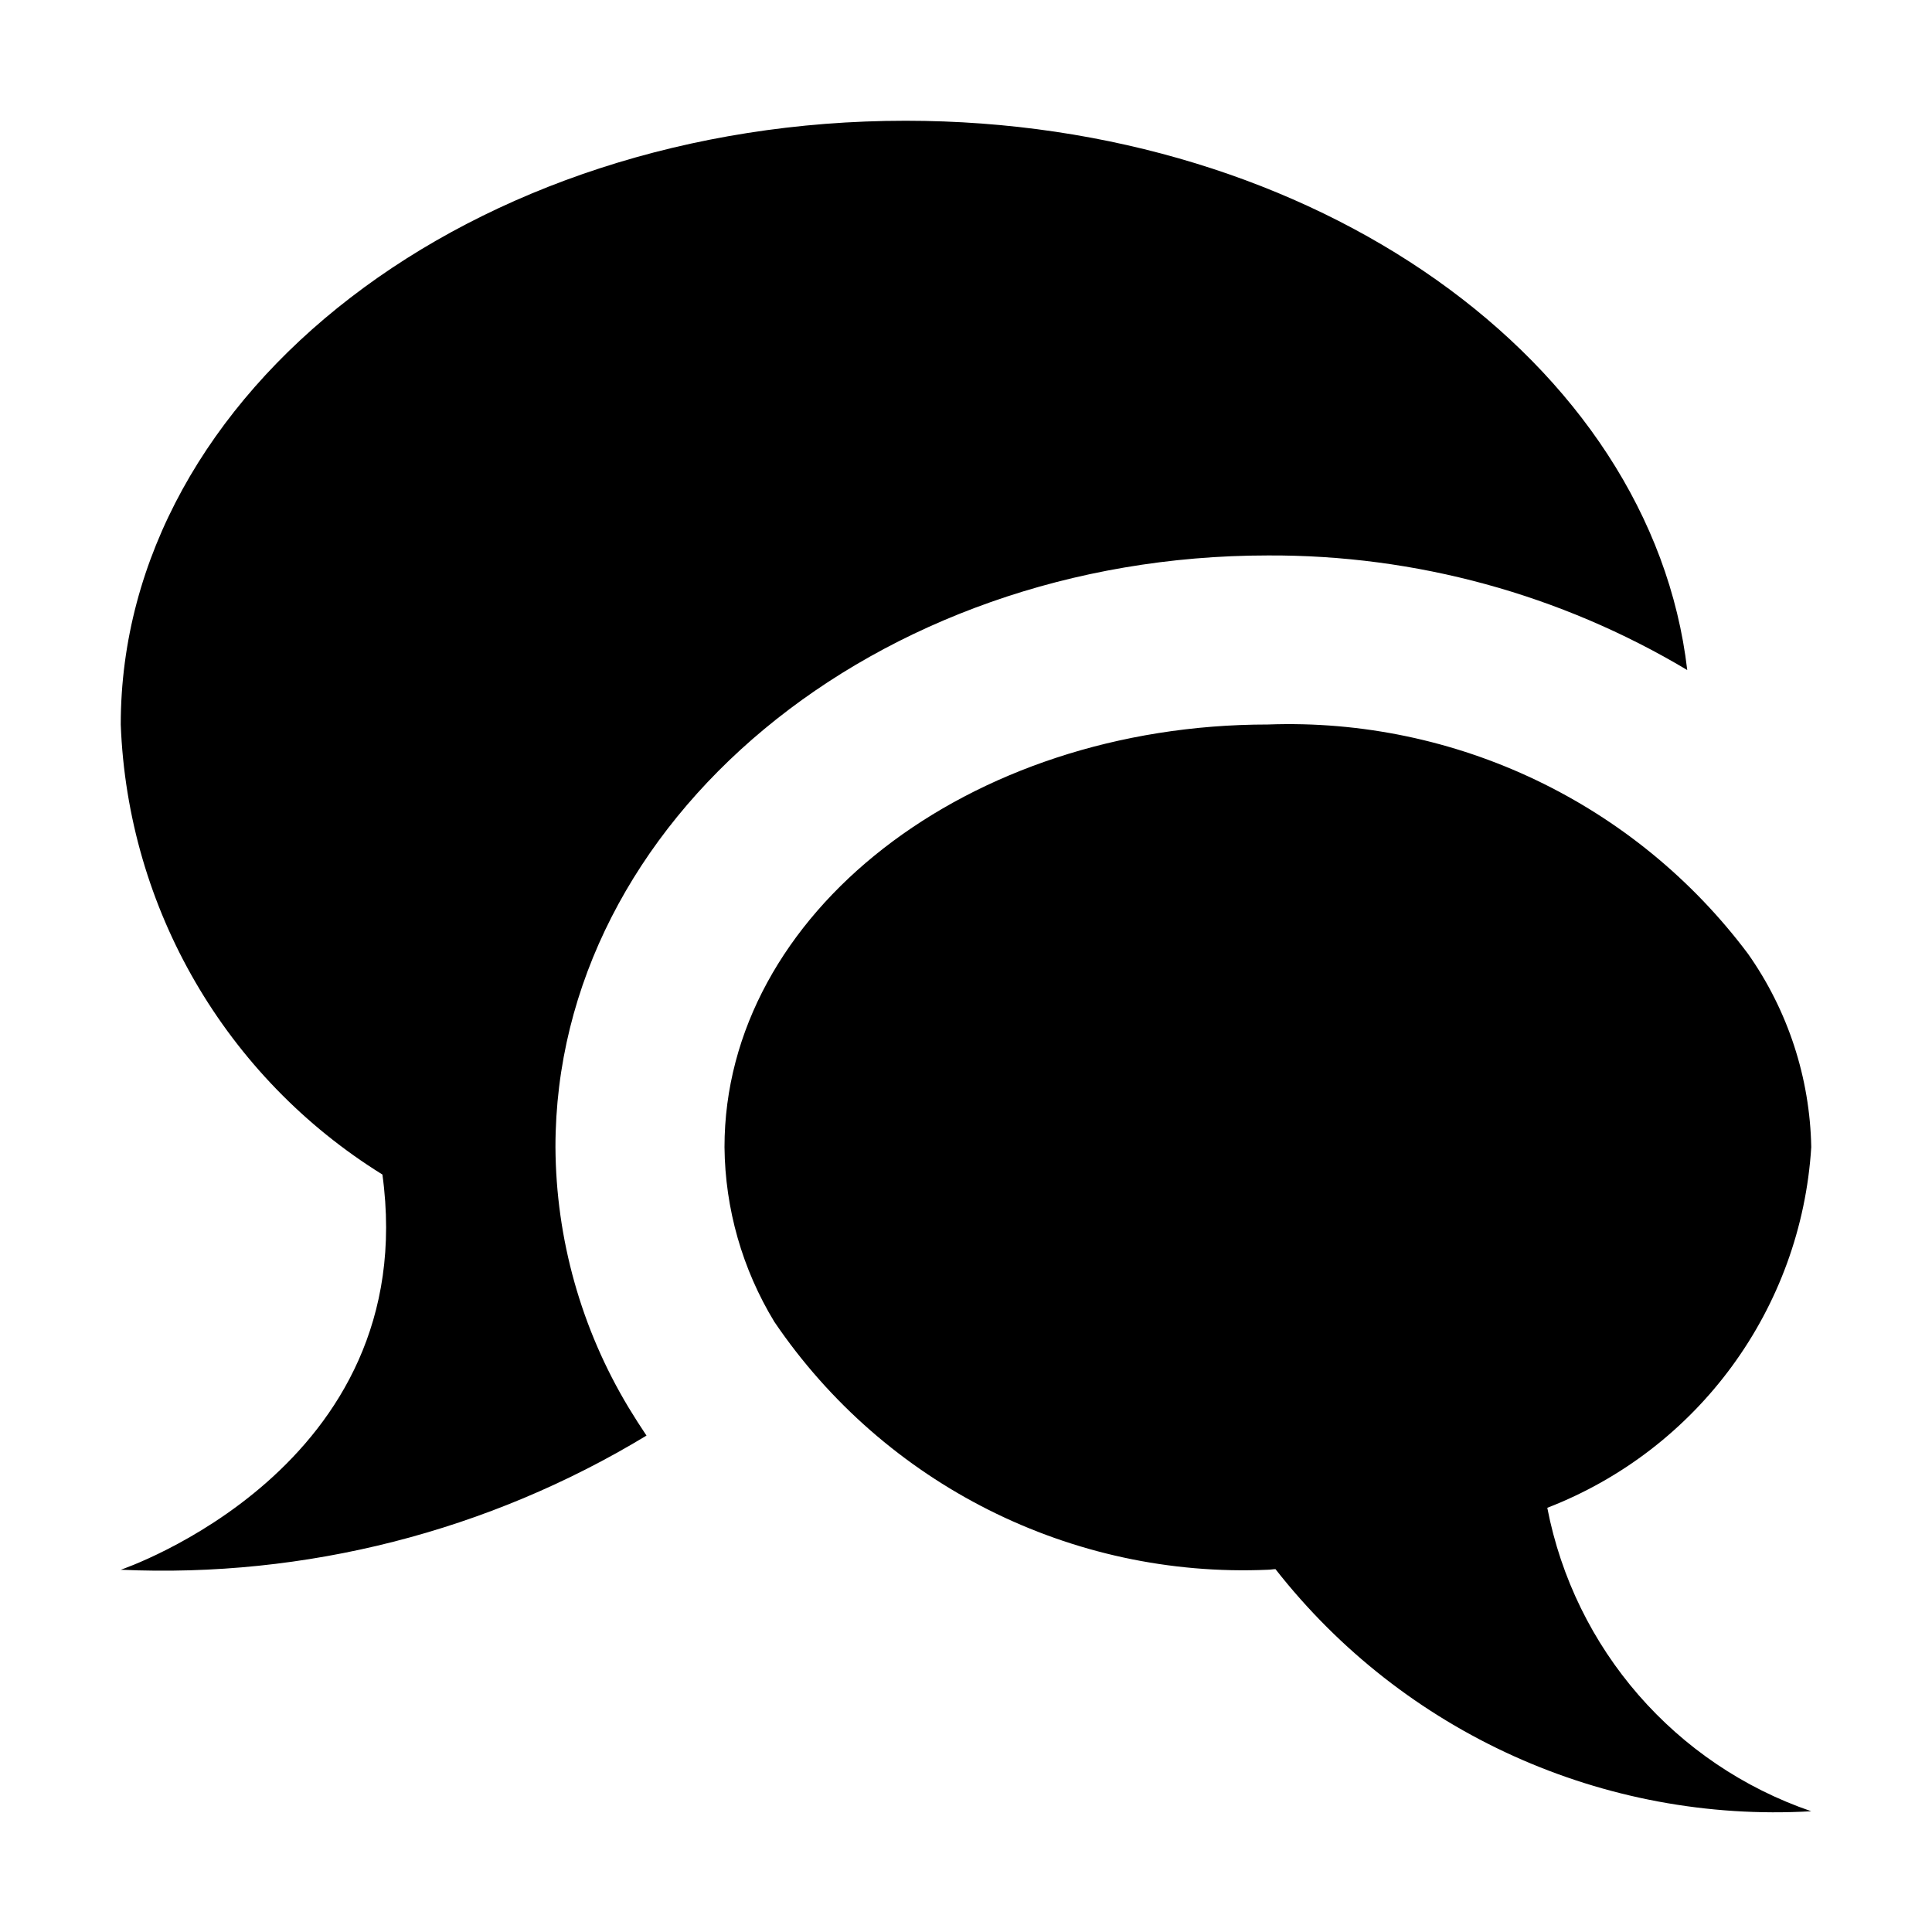
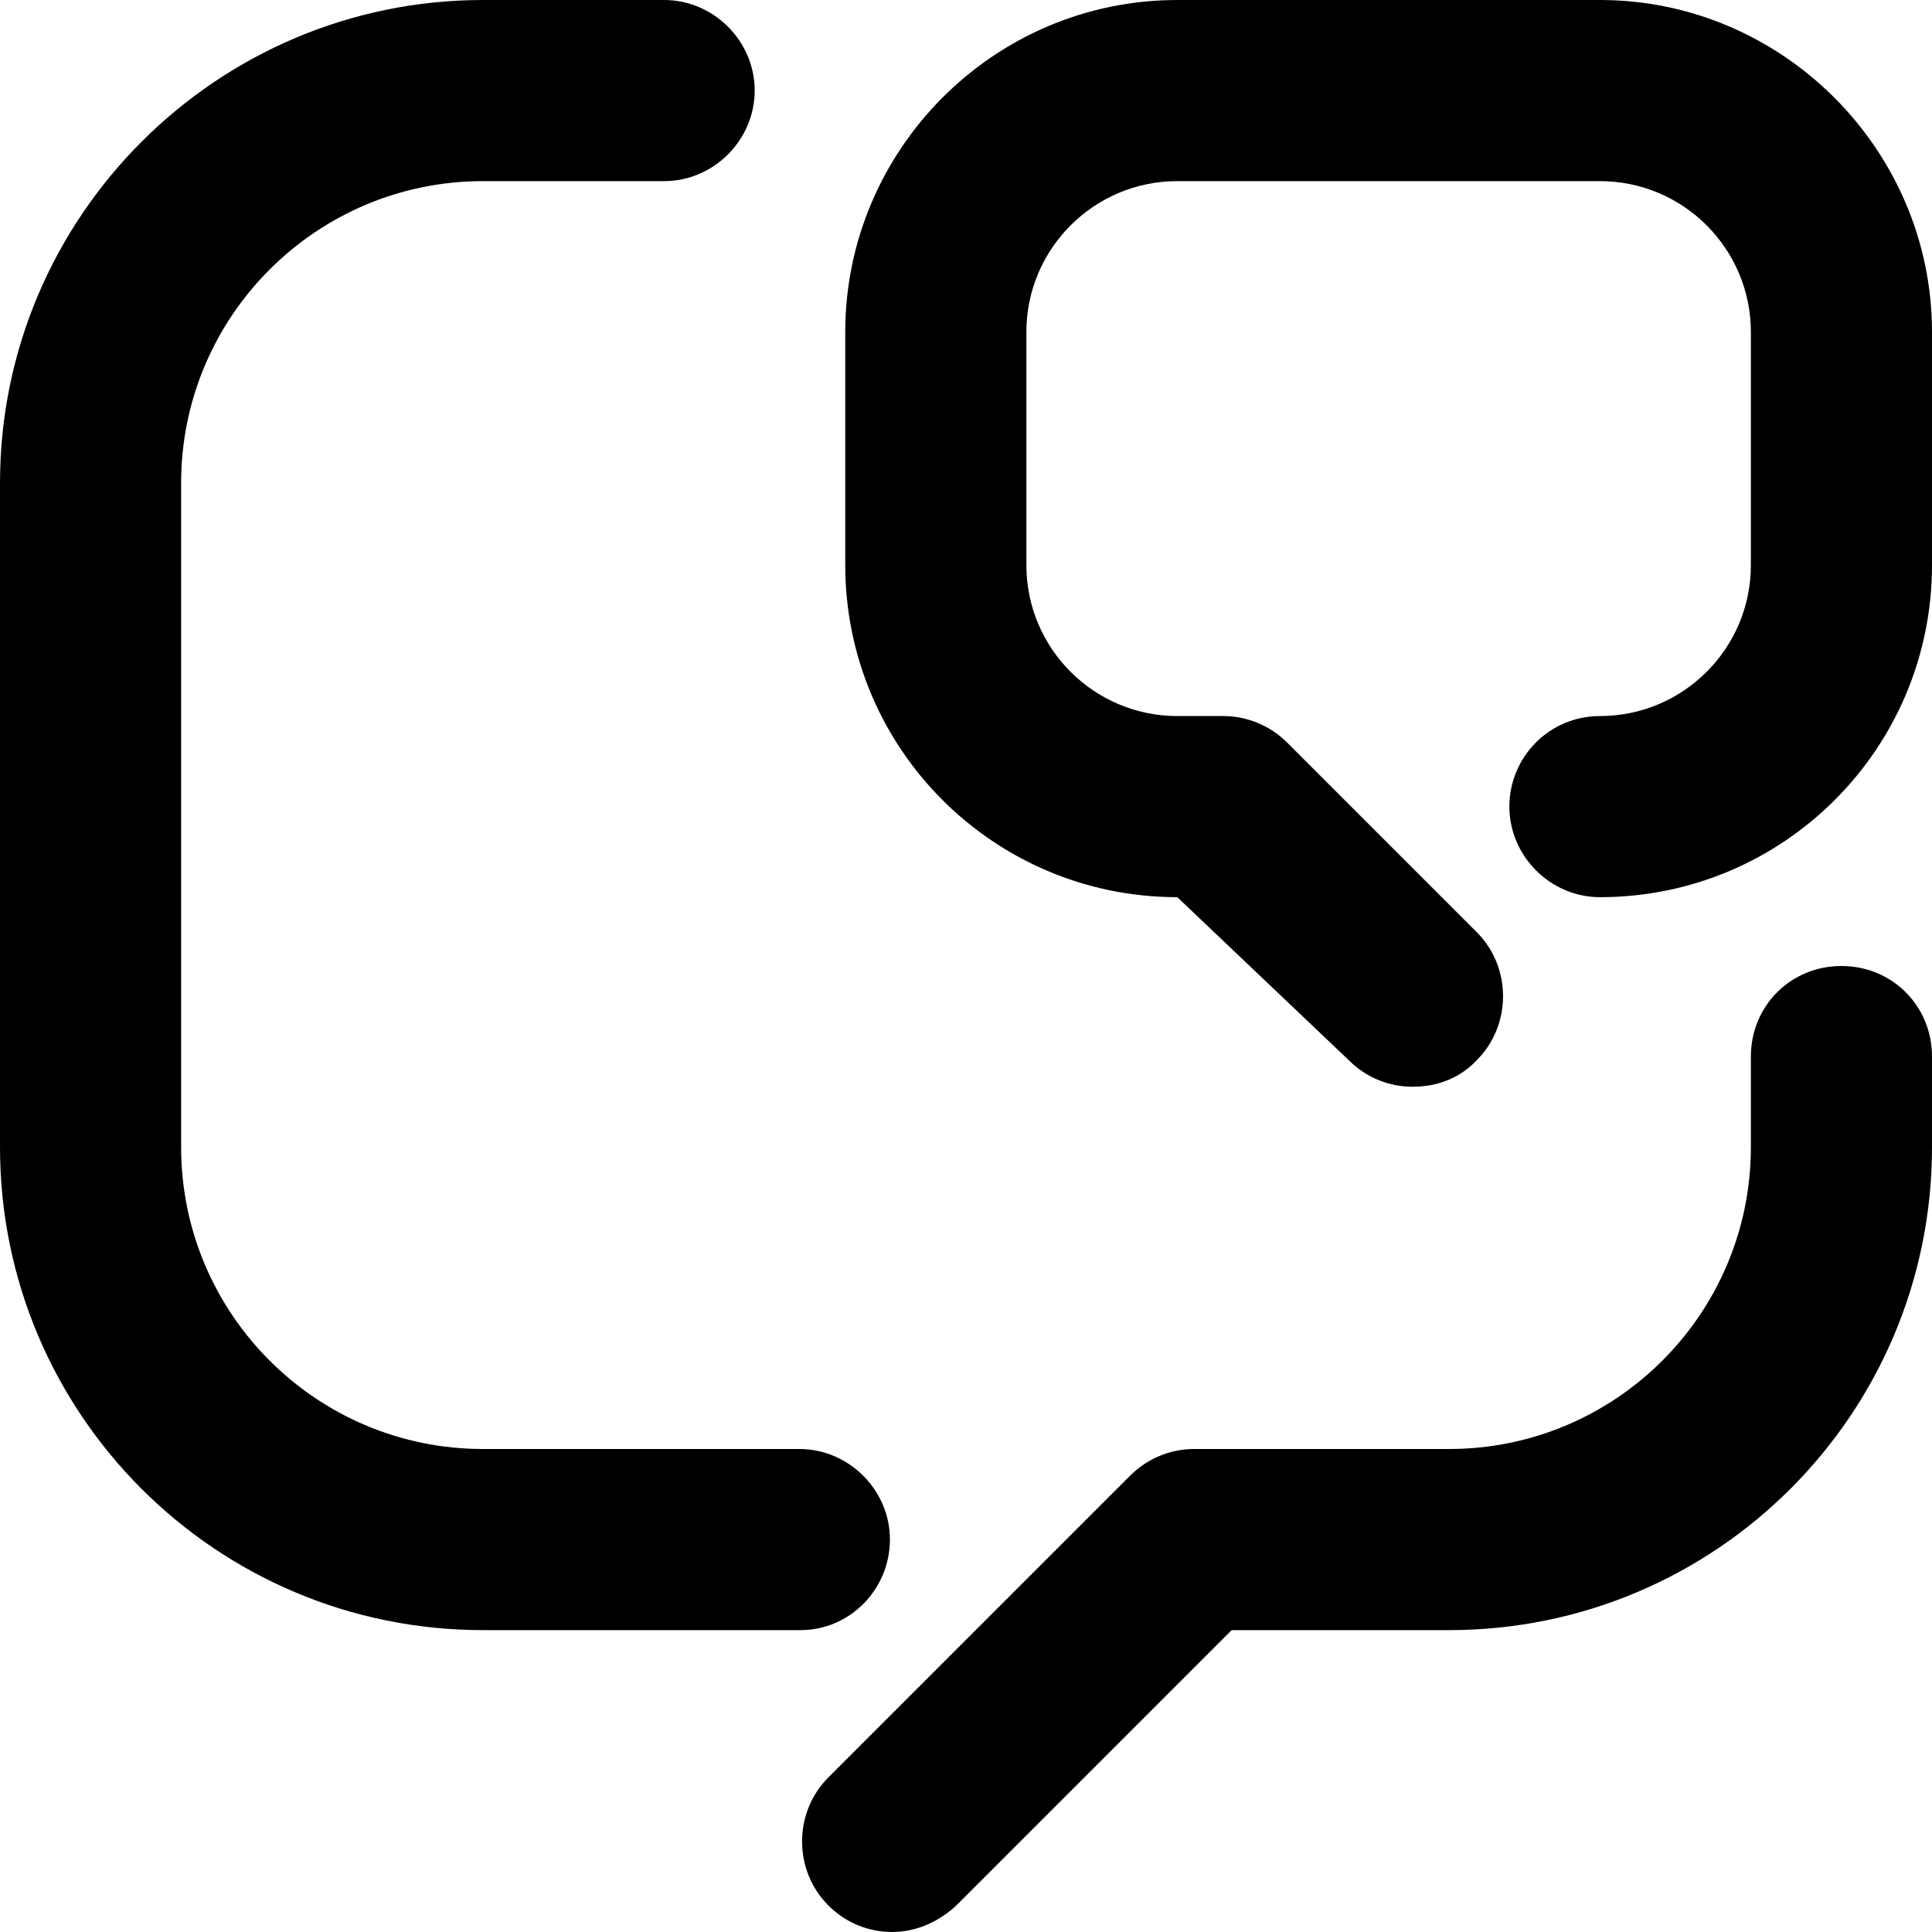
<svg xmlns="http://www.w3.org/2000/svg" viewBox="0 0 16 16">
-   <path d="M12.814 12.487A3.431 3.431 0 0 0 15 9.5a2.873 2.873 0 0 0-.523-1.6A4.751 4.751 0 0 0 10.5 6C8.015 6 6 7.566 6 9.5a2.835 2.835 0 0 0 .413 1.447A4.692 4.692 0 0 0 10.5 13c.022 0 .042-.005.063-.005A5.251 5.251 0 0 0 15 15a3.323 3.323 0 0 1-2.186-2.513zM10.5 4.6a6.71 6.71 0 0 1 3.473.949C13.676 3 10.892 1 7.5 1 3.91 1 1 3.238 1 6a4.588 4.588 0 0 0 2.167 3.727C3.5 12.161 1 13 1 13a7.731 7.731 0 0 0 4.354-1.111 6.094 6.094 0 0 1-.148-.232A4.224 4.224 0 0 1 4.6 9.5c0-2.7 2.646-4.9 5.9-4.9z" />
+   <path d="M11.7 9C11.51 9 11.32 8.93 11.17 8.78L9.75 7.43C8.23 7.43 7 6.2 7 4.68V2.75C7 1.24 8.23 0 9.75 0H13.25C14.76 0 16 1.24 16 2.75V4.68C16 6.2 14.77 7.43 13.25 7.43C12.84 7.43 12.5 7.09 12.5 6.68C12.5 6.27 12.83 5.93 13.25 5.93C13.94 5.93 14.5 5.37 14.5 4.68V2.75C14.5 2.06 13.94 1.5 13.25 1.5H9.75C9.06 1.5 8.5 2.06 8.5 2.75V4.68C8.5 5.37 9.06 5.93 9.75 5.93H10.13C10.33 5.93 10.52 6.01 10.66 6.15L12.23 7.72C12.52 8.01 12.52 8.49 12.23 8.78C12.09 8.93 11.9 9 11.7 9Z" />
+   <path d="M7.39 16C7.2 16 7.01 15.93 6.86 15.78C6.57 15.49 6.57 15.01 6.86 14.72L9.36 12.22C9.5 12.08 9.69 12 9.89 12H12C13.38 12 14.5 10.88 14.5 9.5V8.75C14.5 8.33 14.83 8 15.25 8C15.67 8 16 8.33 16 8.75V9.5C16 11.71 14.21 13.5 12 13.5H10.2L7.92 15.78C7.77 15.92 7.58 16 7.39 16Z" />
+   <path d="M6.63 13.5H4C1.79 13.5 0 11.71 0 9.5V4C0 1.79 1.8 0 4 0H5.5C5.91 0 6.25 0.34 6.25 0.75C6.25 1.16 5.91 1.5 5.5 1.5H4C2.62 1.5 1.5 2.62 1.5 4V9.5C1.5 10.88 2.62 12 4 12H6.62C7.03 12 7.37 12.34 7.37 12.75C7.37 13.16 7.04 13.5 6.63 13.5Z" />
</svg>
